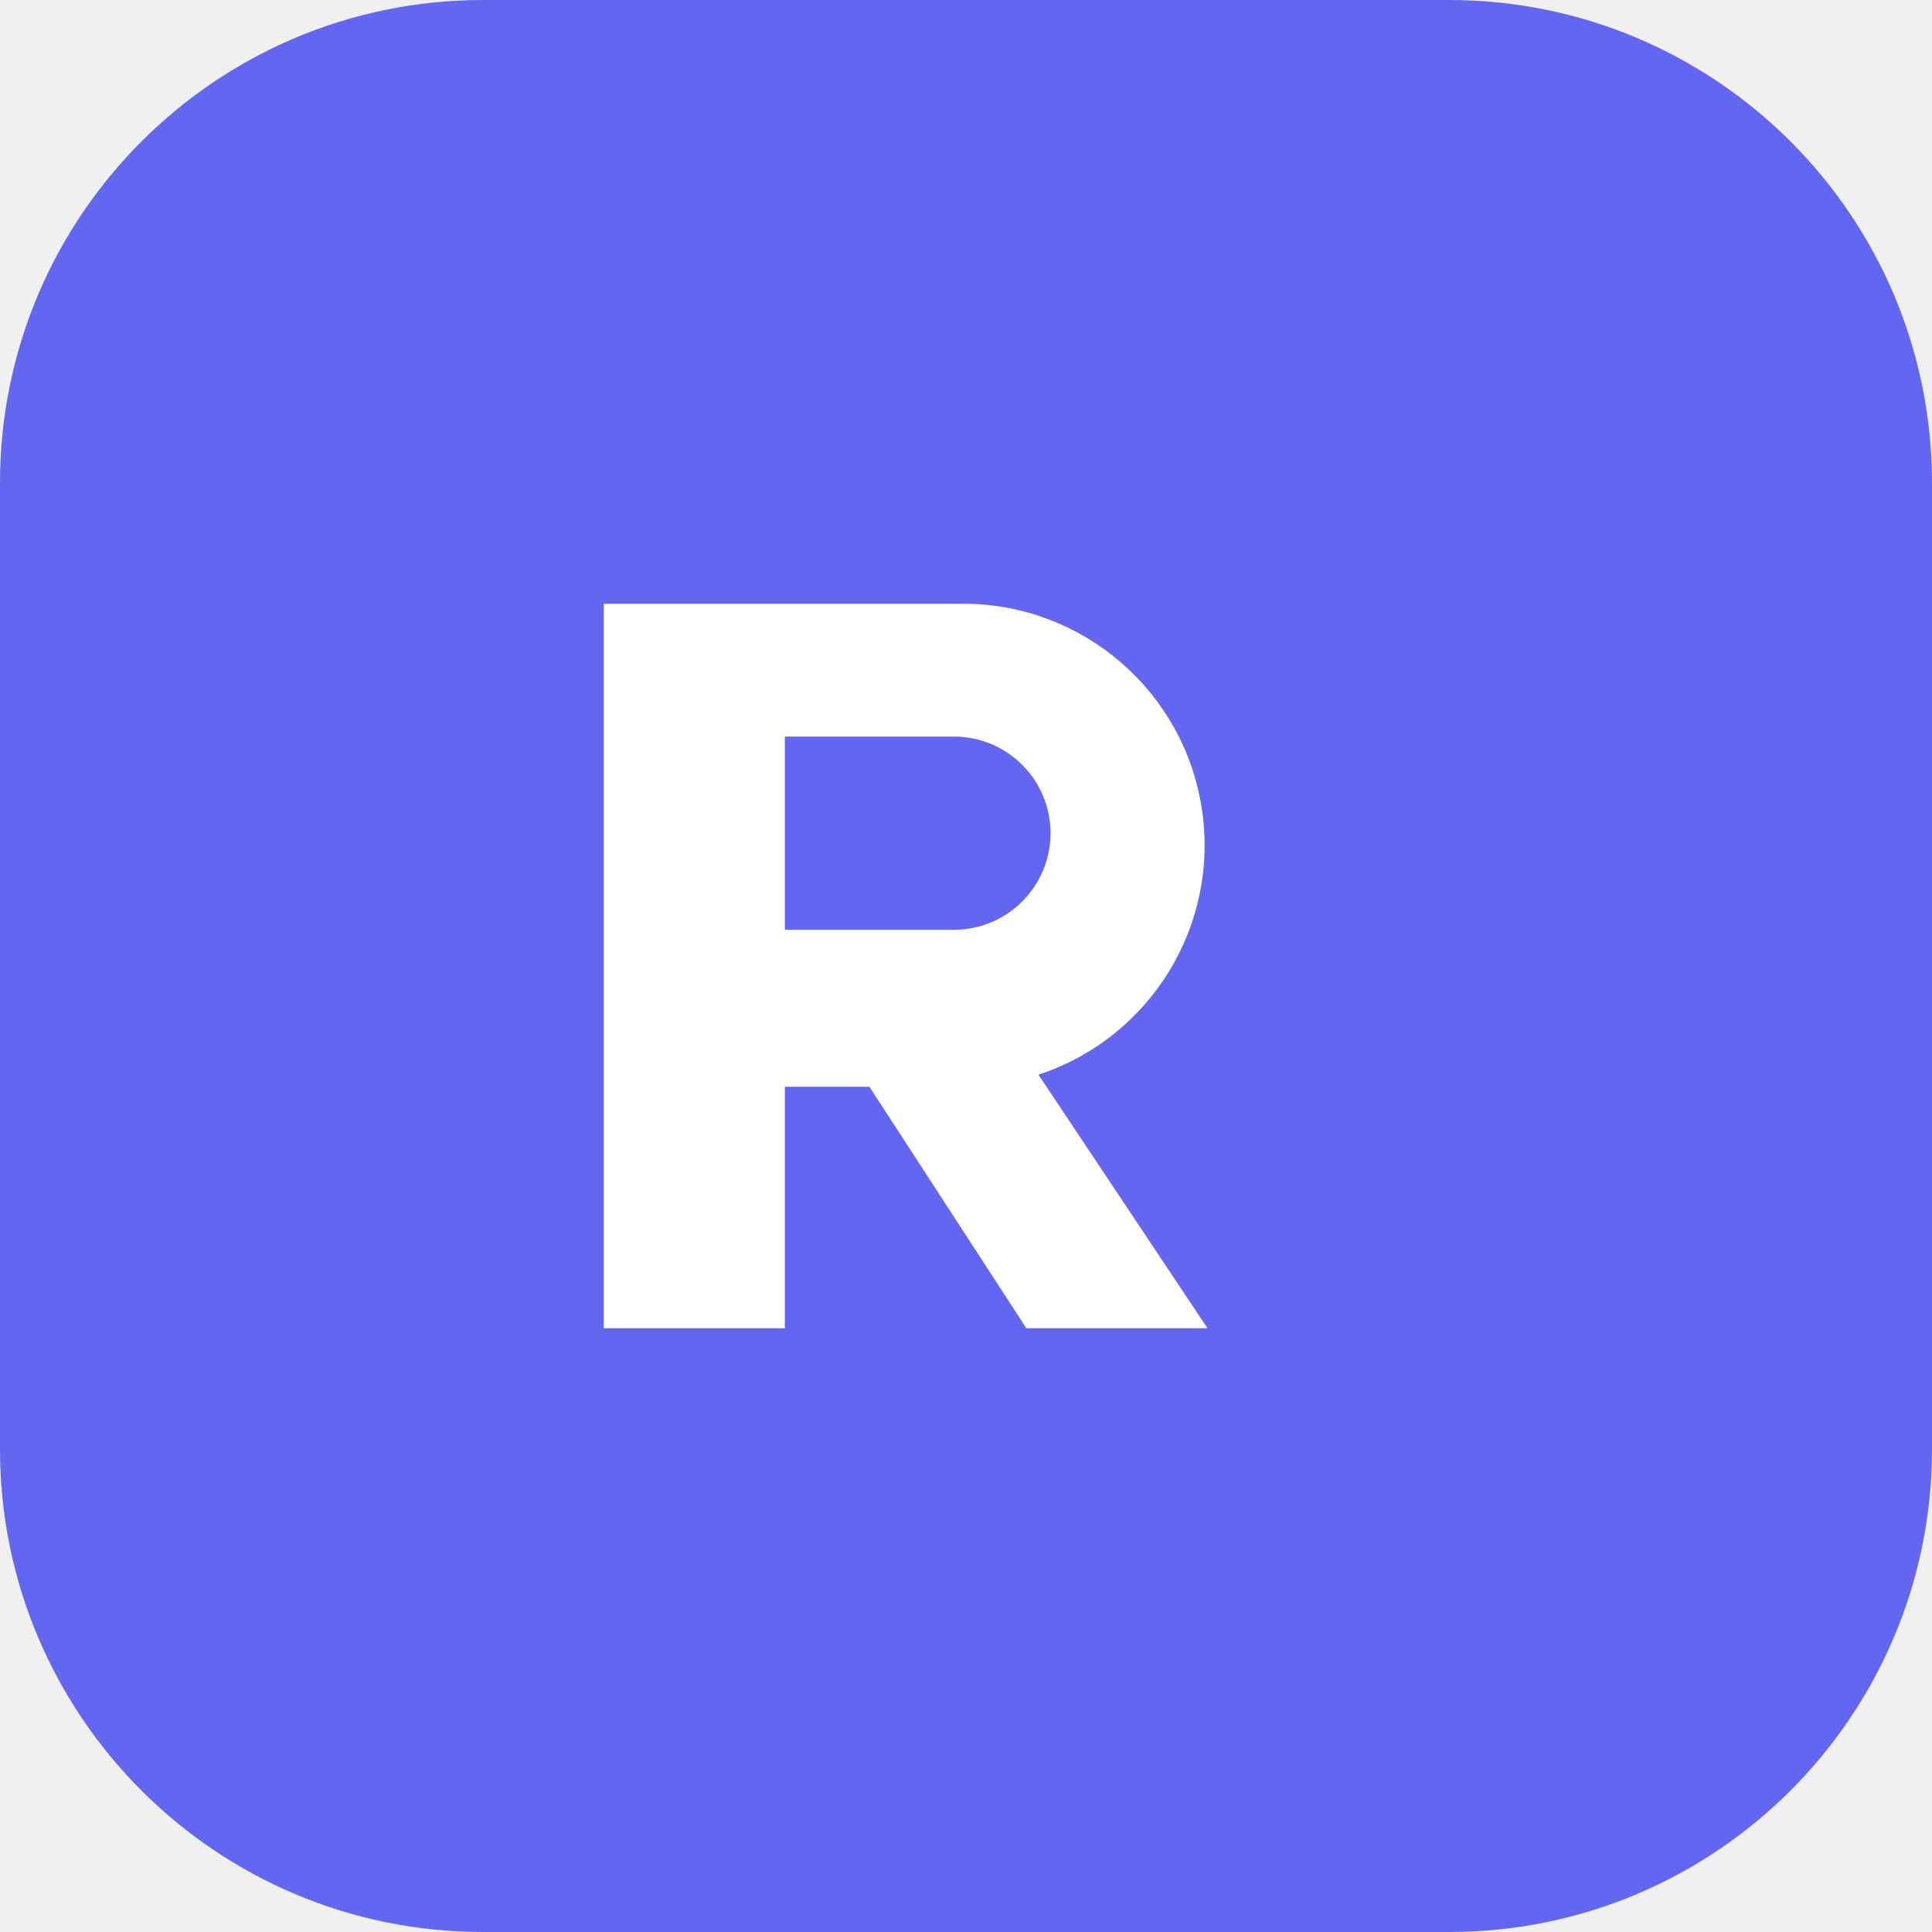
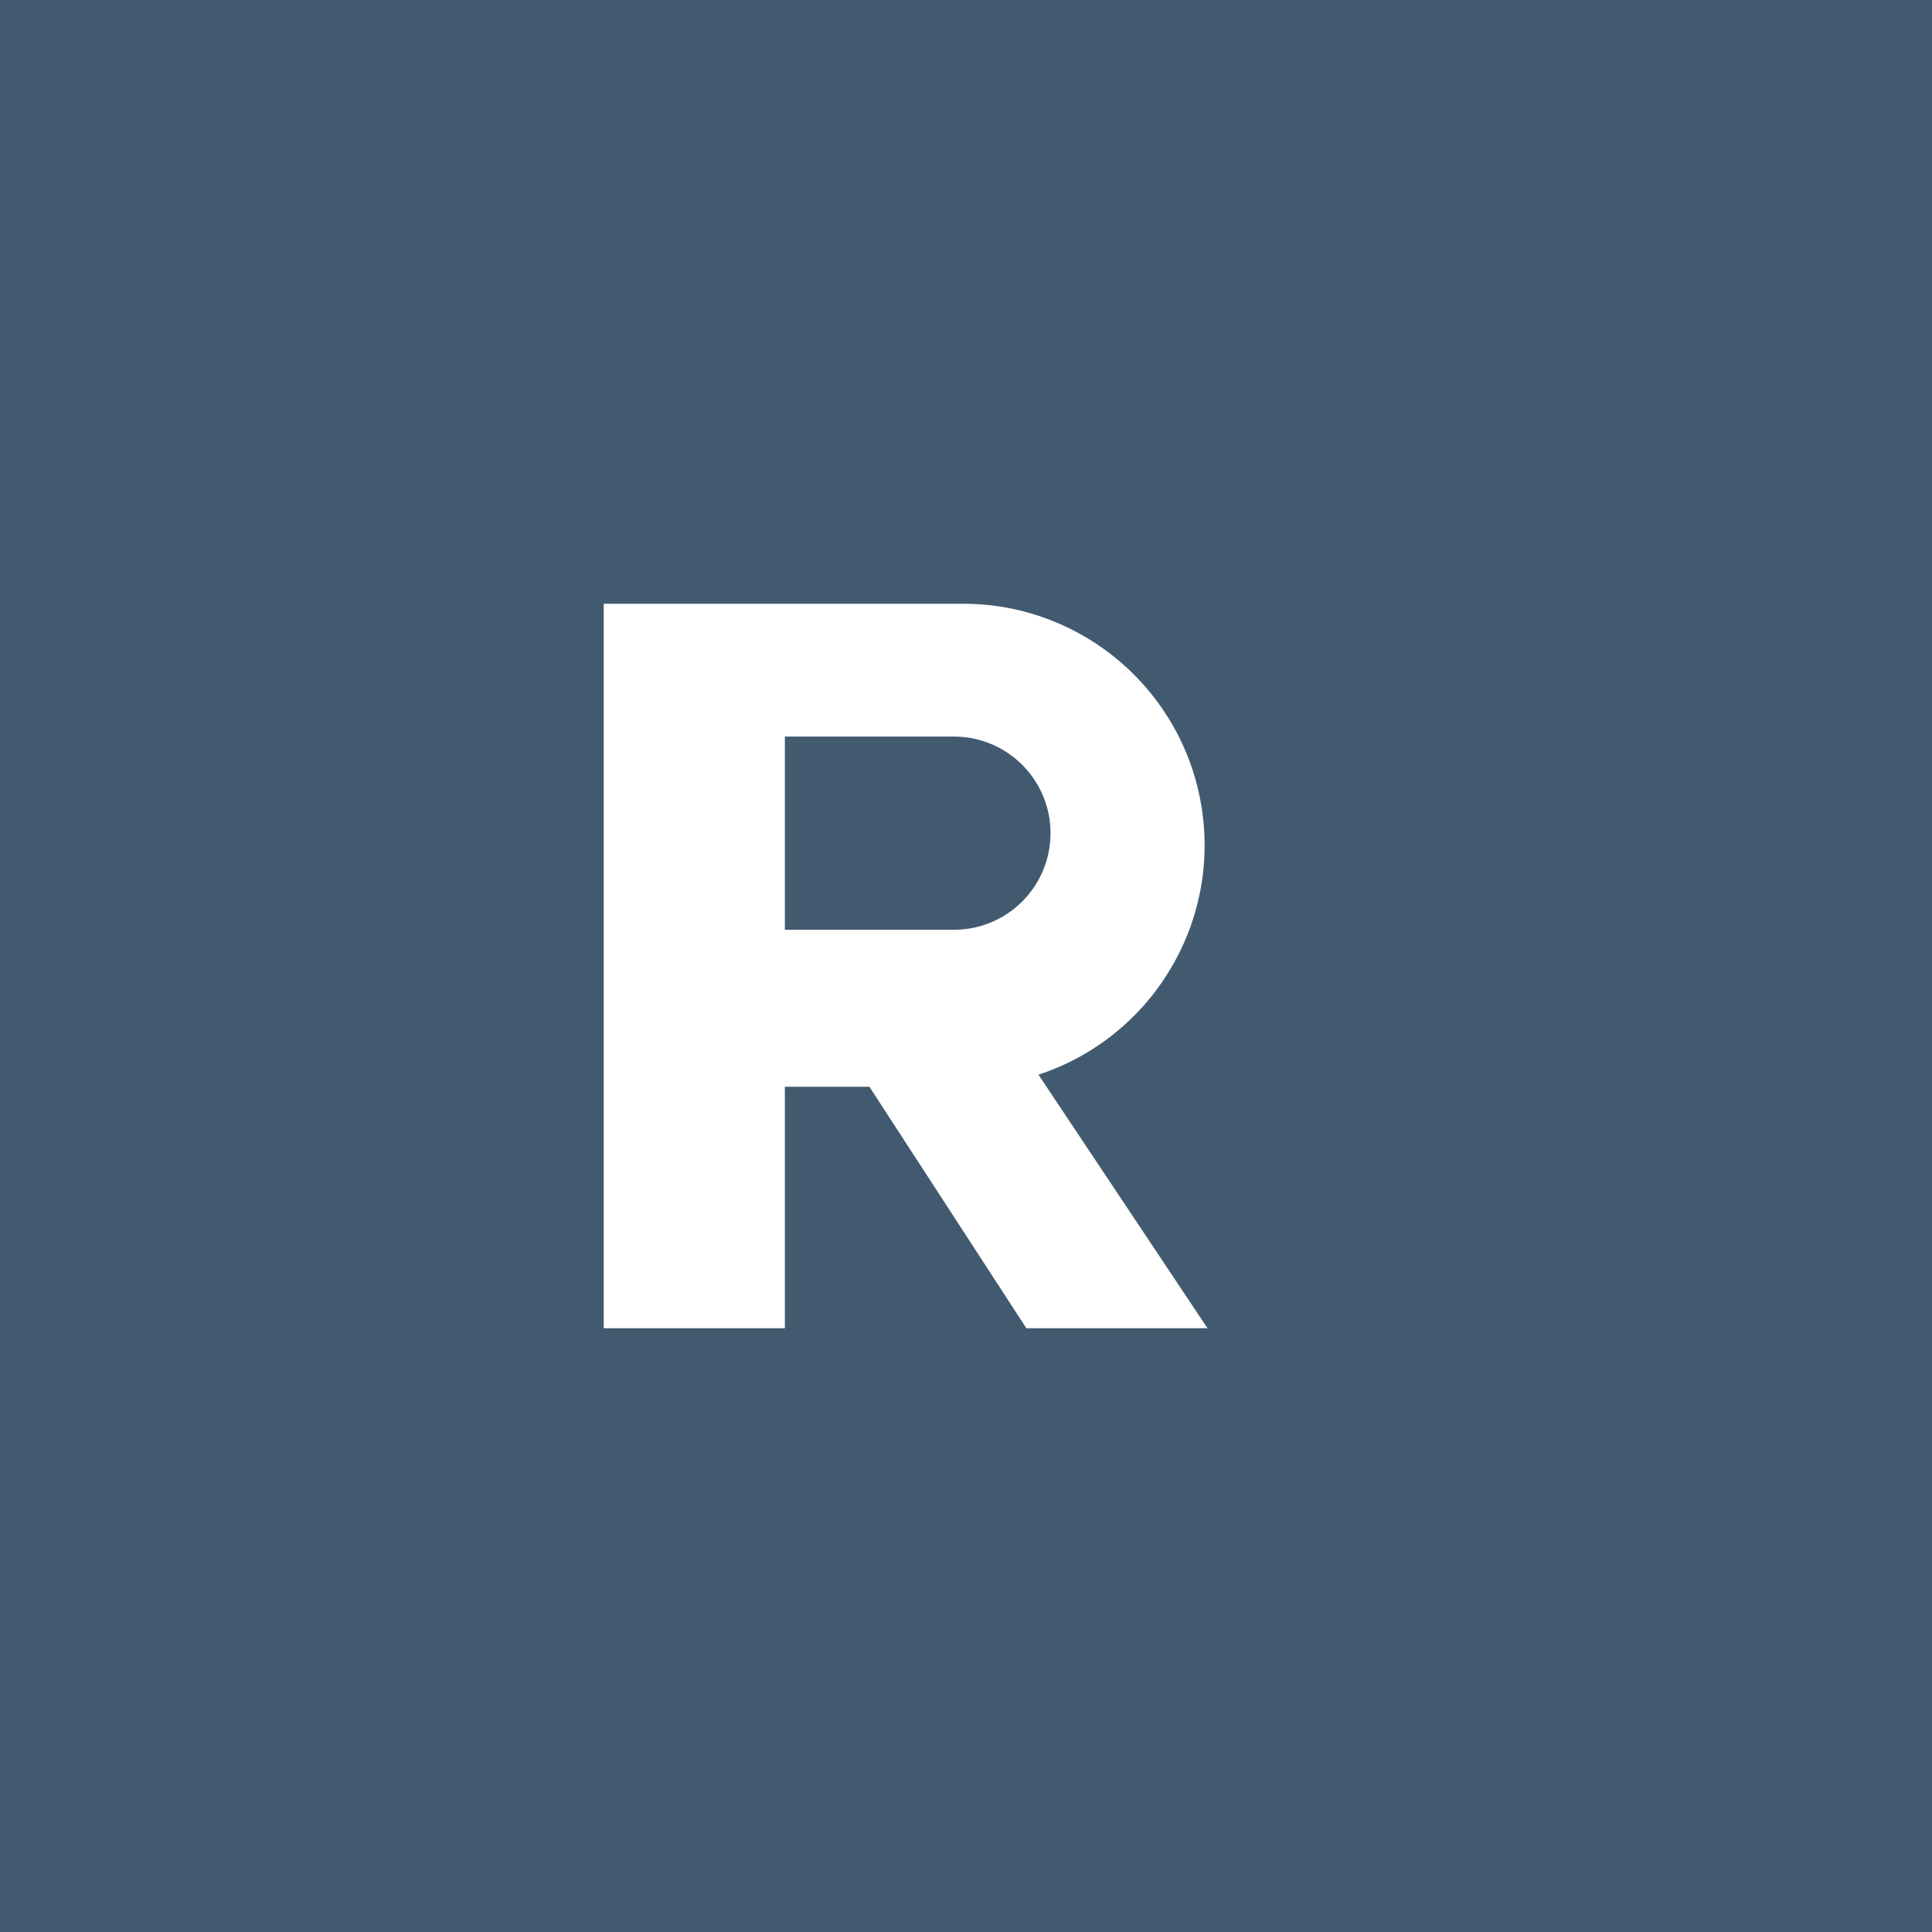
<svg xmlns="http://www.w3.org/2000/svg" viewBox="0 0 32 32">
-   <rect width="32" height="32" rx="8" fill="#6366f1" />
+   <rect width="32" height="32" fill="#425a70" />
  <path d="M10 22V10h6a4 4 0 0 1 1.2 7.8L20 22h-3l-2.6-4H13v4h-3Zm3-6.6h2.8a1.6 1.6 0 0 0 0-3.2H13v3.2Z" fill="#fff" />
</svg>
